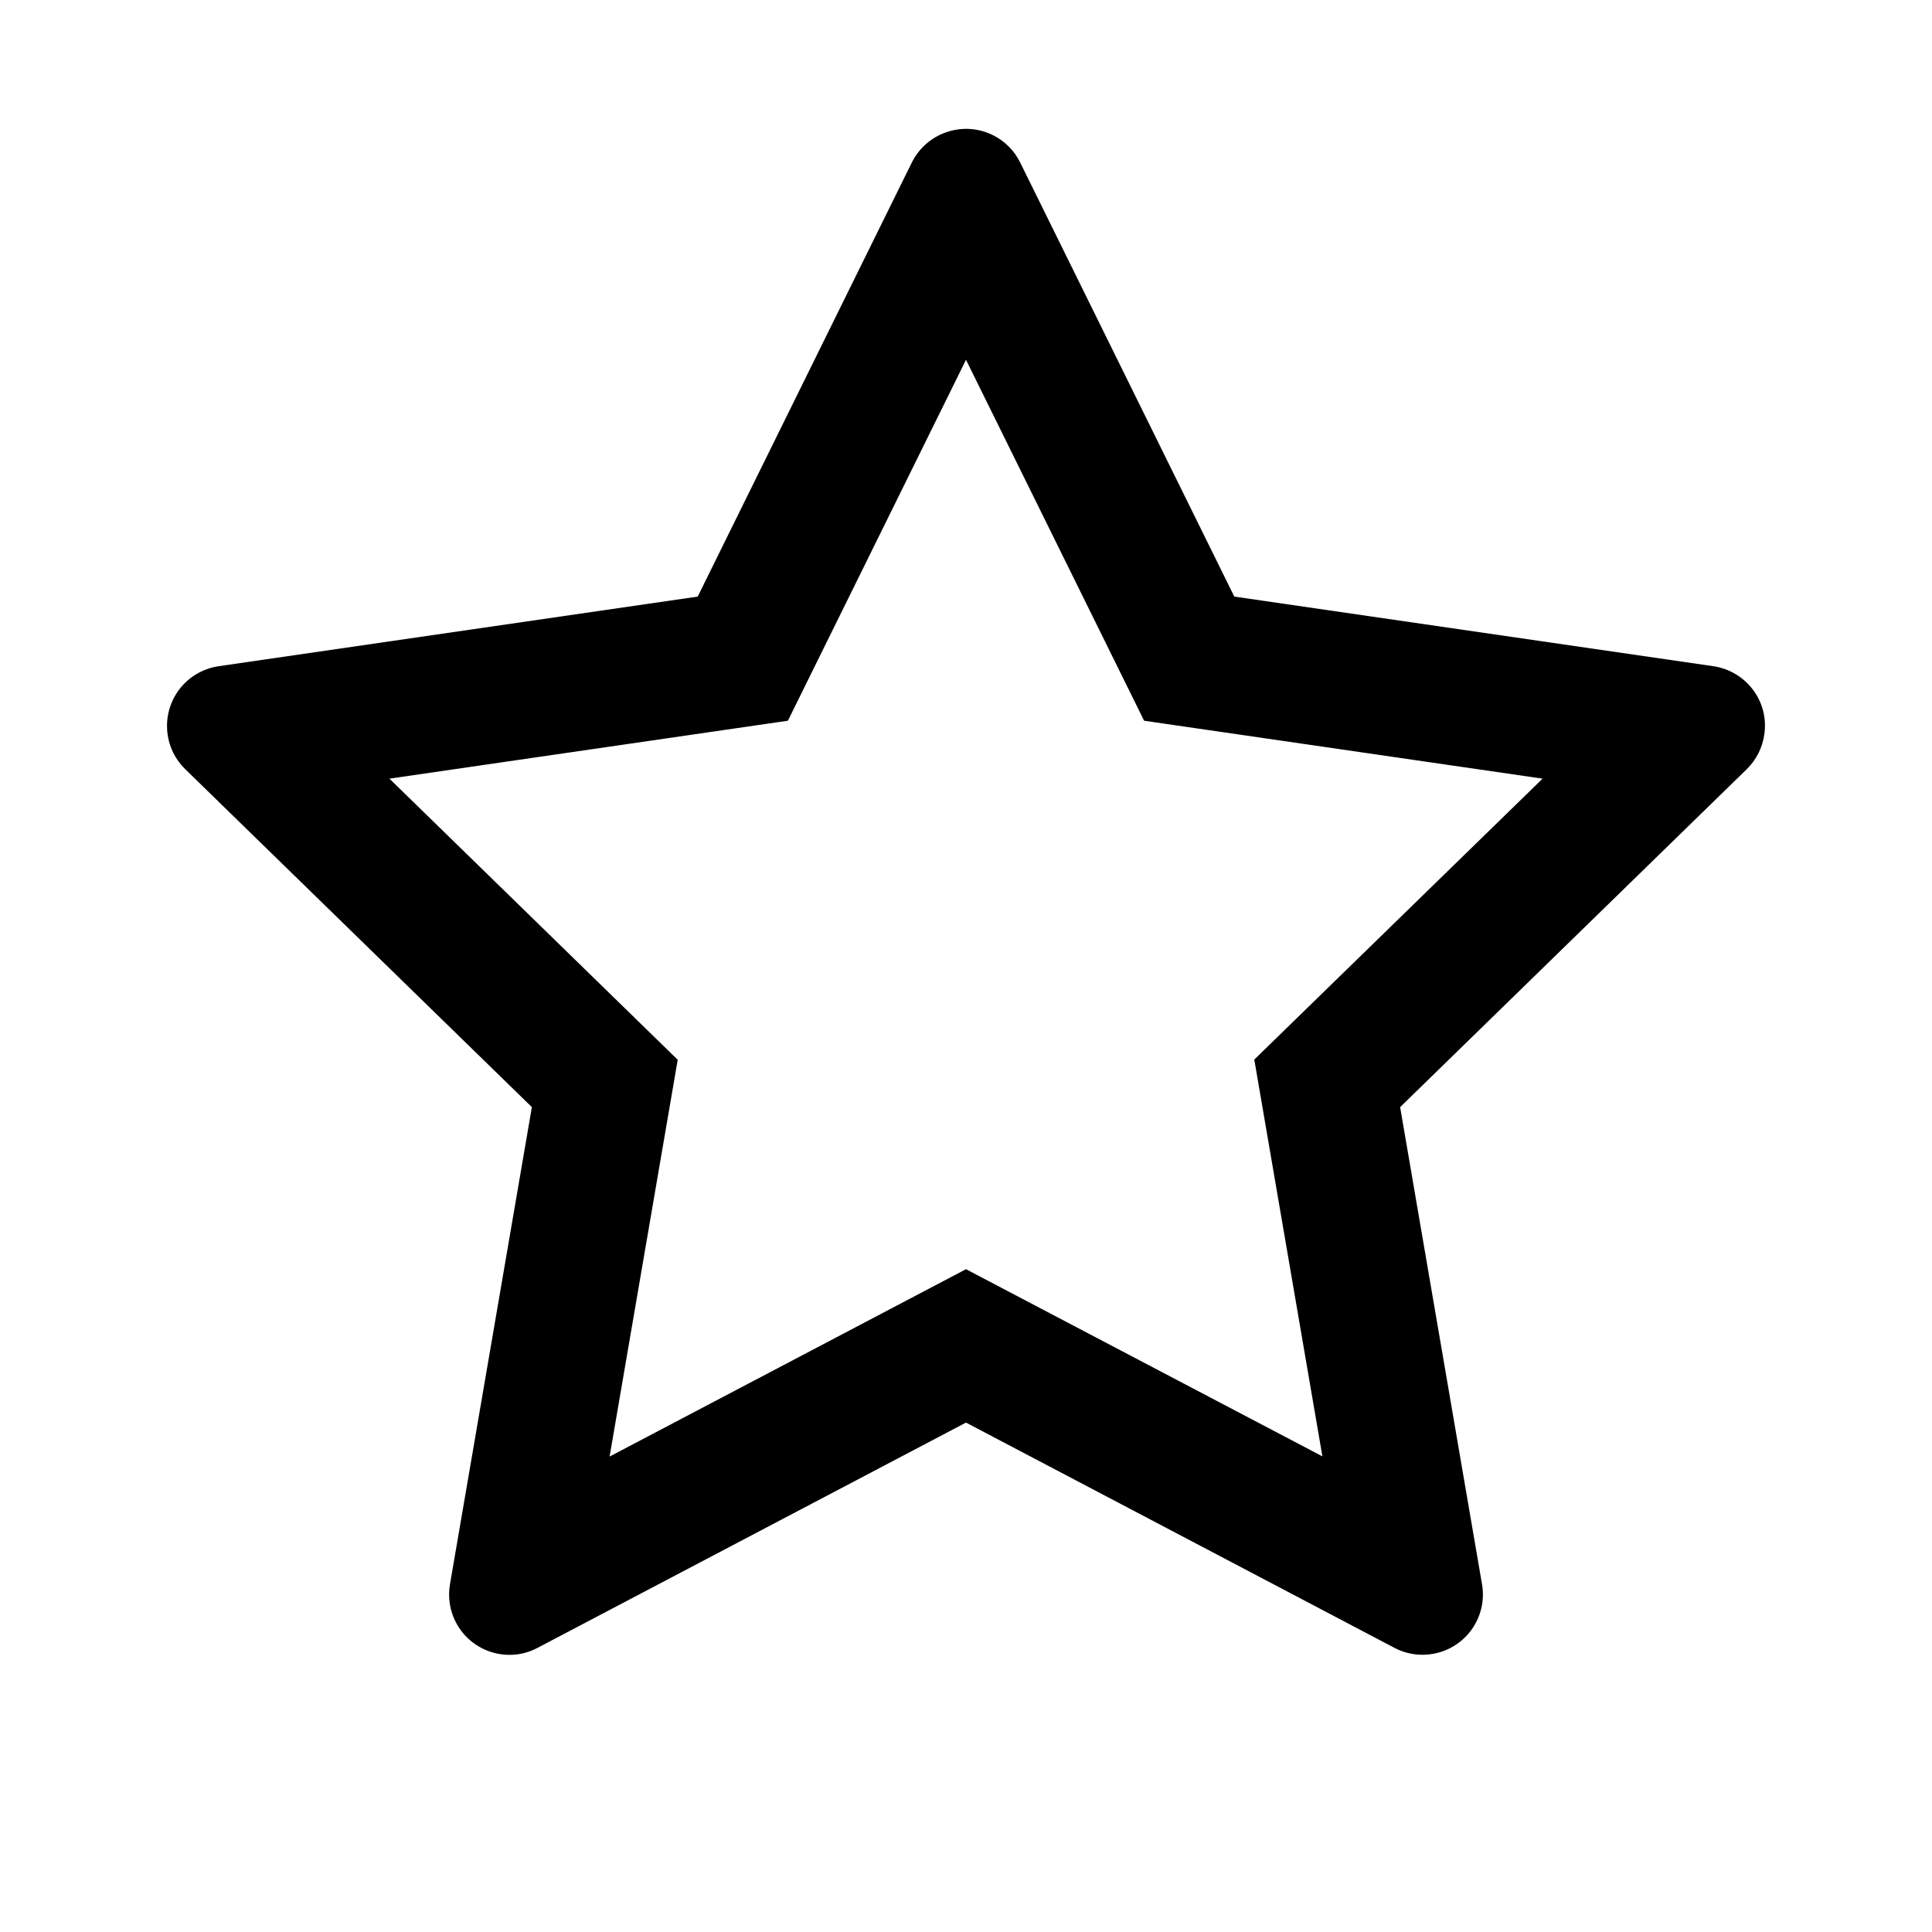
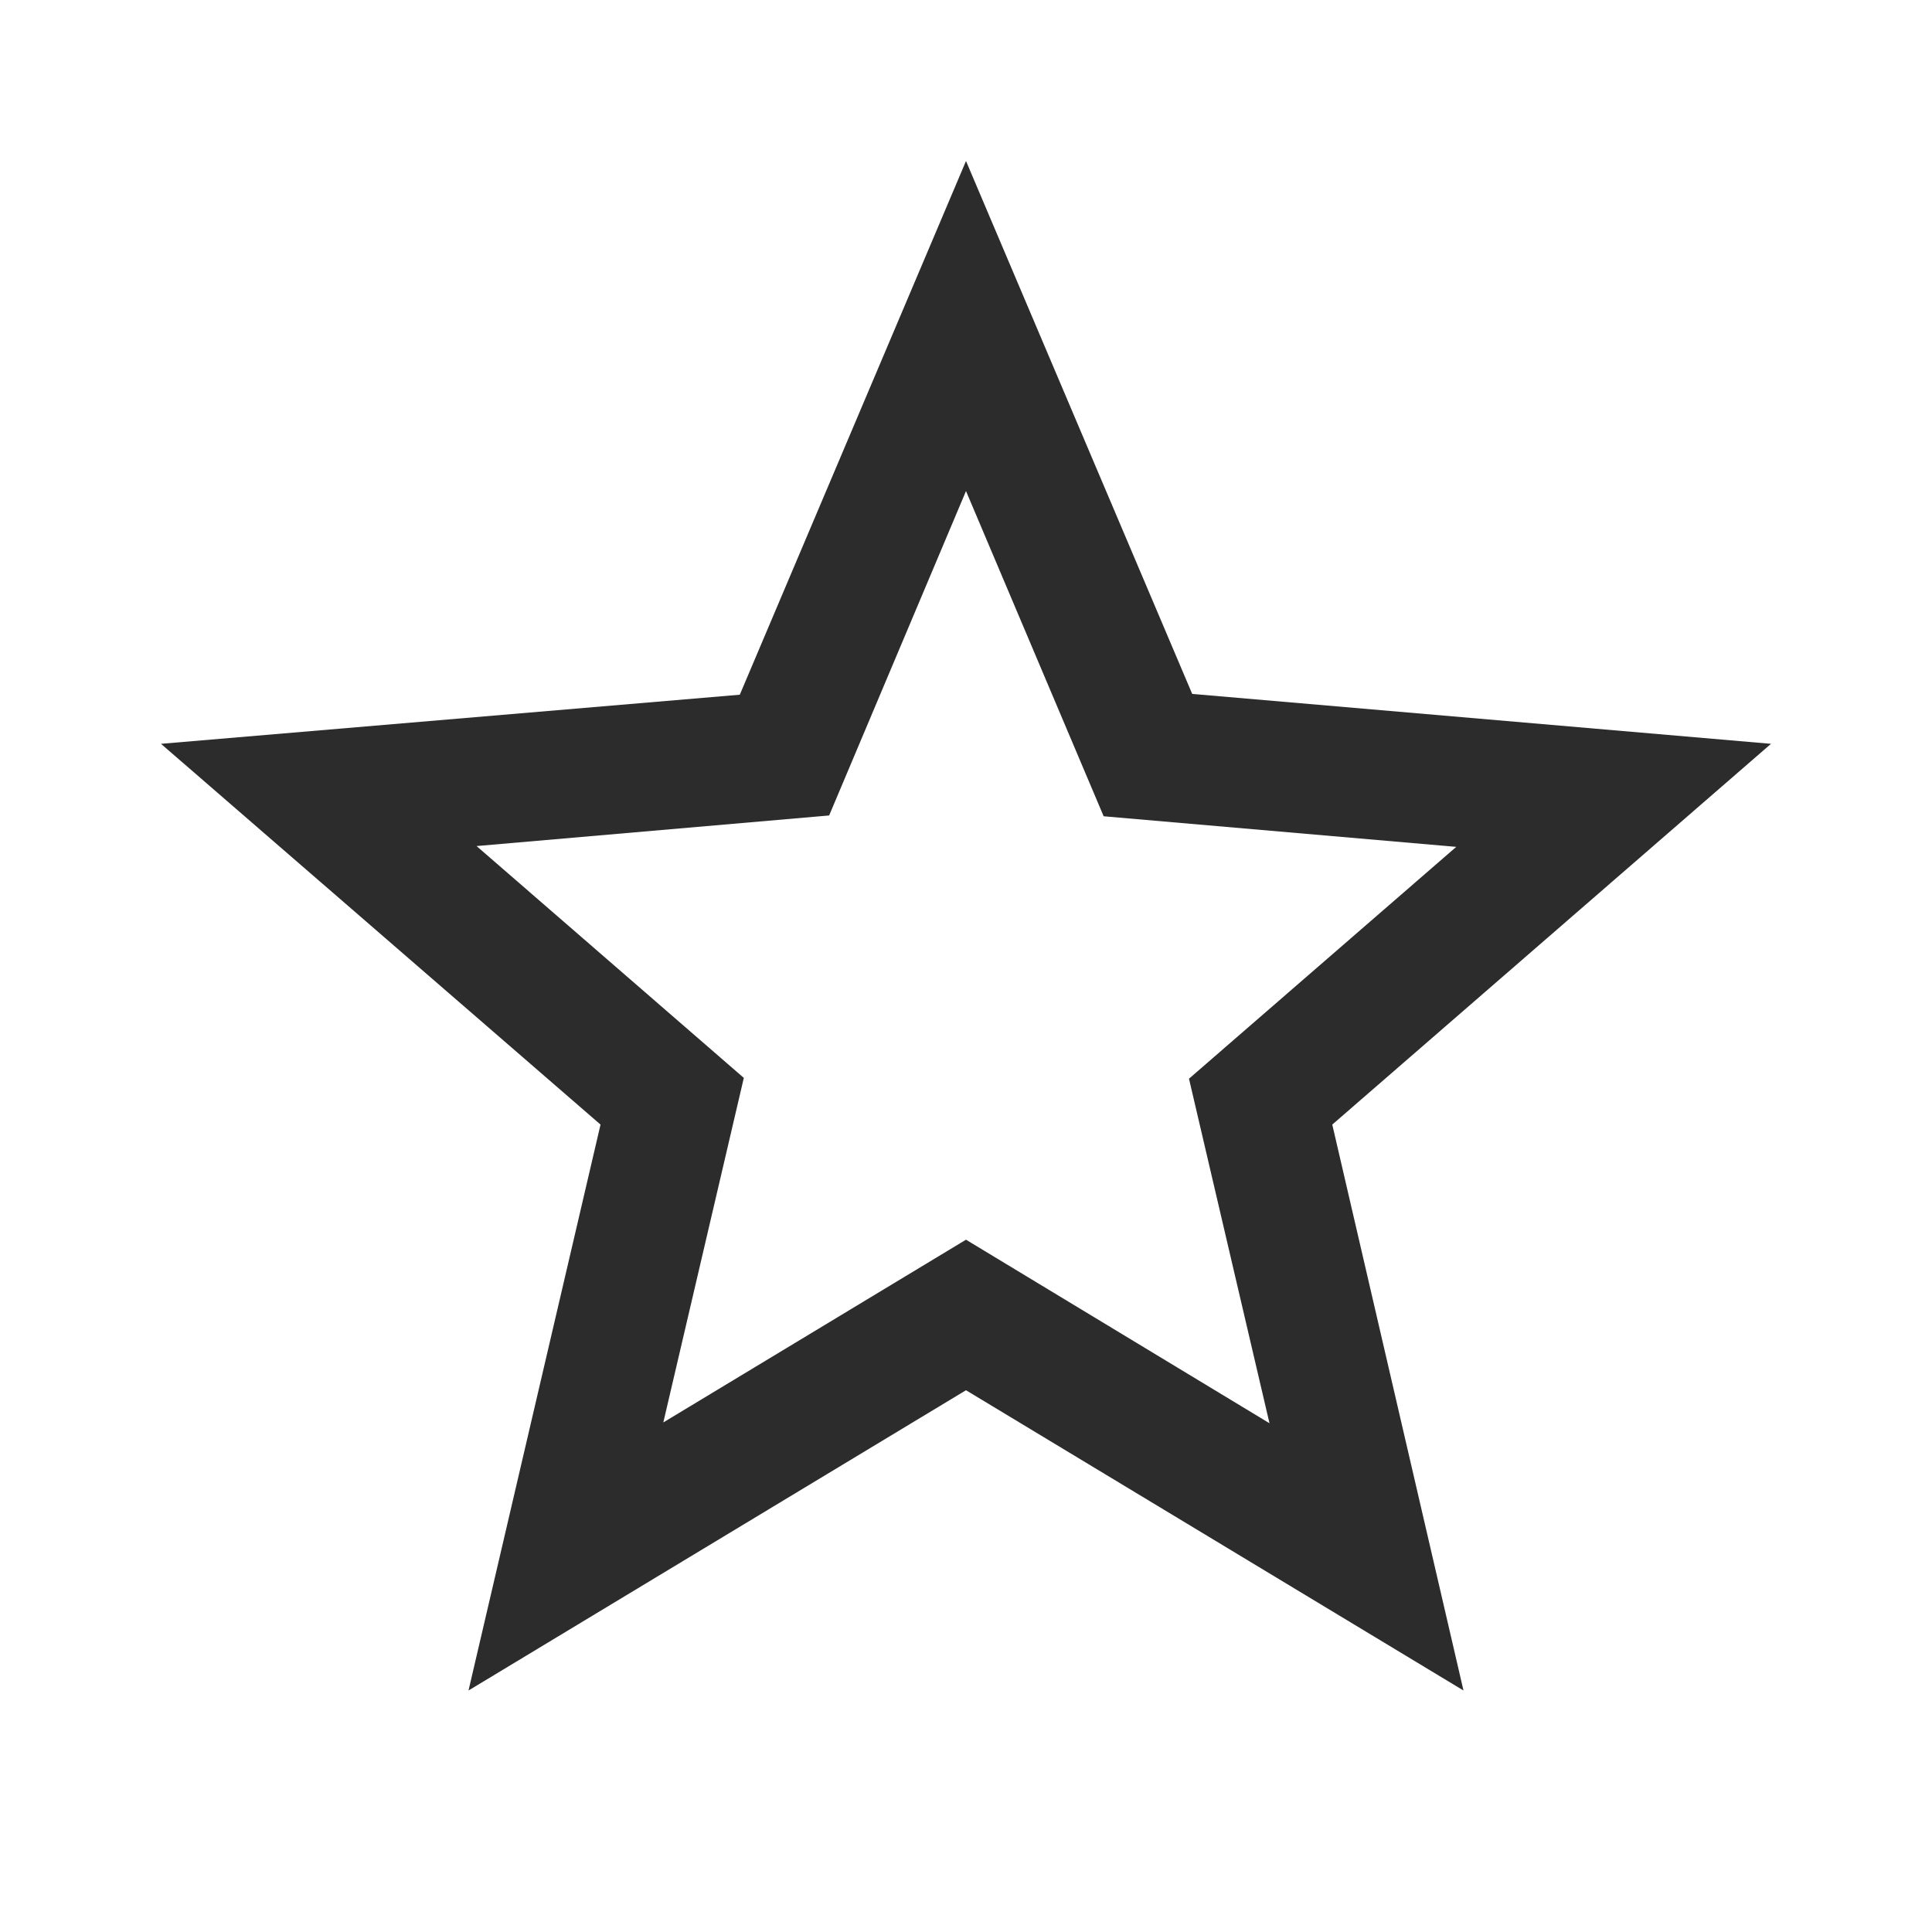
- <svg xmlns="http://www.w3.org/2000/svg" t="1713169662599" class="icon" viewBox="0 0 1024 1024" version="1.1" p-id="28037" width="64" height="64">
-   <path d="M908.1 353.1l-253.9-36.9L540.7 86.1c-3.1-6.3-8.2-11.4-14.5-14.5-15.8-7.8-35-1.3-42.9 14.5L369.8 316.2l-253.9 36.9c-7 1-13.4 4.3-18.3 9.3-12.3 12.7-12.1 32.9 0.6 45.3l183.7 179.1-43.4 252.9c-1.2 6.9-0.1 14.1 3.2 20.3 8.2 15.6 27.6 21.7 43.2 13.4L512 754l227.1 119.4c6.2 3.3 13.4 4.4 20.3 3.2 17.4-3 29.1-19.5 26.1-36.9l-43.4-252.9 183.7-179.1c5-4.9 8.3-11.3 9.3-18.3 2.7-17.5-9.5-33.7-27-36.3zM664.8 561.6l36.1 210.3L512 672.7 323.1 772l36.1-210.3-152.8-149L417.6 382 512 190.7 606.4 382l211.2 30.7-152.8 148.9z" p-id="28038" />
+ <svg xmlns="http://www.w3.org/2000/svg" viewBox="0 0 20 20" width="20" height="20" fill="none">
+   <svg height="20" width="20" viewBox="0 0 24 24" fill="#2b2c2b" x="0" y="0" opacity="100%">
+     <path d="m22 9.24-7.19-.62L12 2 9.19 8.63 2 9.24l5.46 4.73L5.82 21 12 17.27 18.18 21l-1.63-7.03L22 9.24zM12 15.4l-3.76 2.27 1-4.28-3.32-2.88 4.38-.38L12 6.1l1.71 4.04 4.38.38-3.32 2.88 1 4.28L12 15.4z" />
+   </svg>
+   <defs>
+     <filter id="filter_dshadow_10_0_2_0000001a" color-interpolation-filters="sRGB" filterUnits="userSpaceOnUse">
+       <feFlood flood-opacity="0" result="bg-fix" />
+       <feColorMatrix in="SourceAlpha" type="matrix" values="0 0 0 0 0 0 0 0 0 0 0 0 0 0 0 0 0 0 127 0" result="alpha" />
+       <feOffset dx="0" dy="2" />
+       <feGaussianBlur stdDeviation="5" />
+       <feComposite in2="alpha" operator="out" />
+       <feColorMatrix type="matrix" values="0 0 0 0 0 0 0 0 0 0 0 0 0 0 0 0 0 0 0.1 0" />
+       <feBlend mode="normal" in2="bg-fix" result="bg-fix-filter_dshadow_10_0_2_0000001a" />
+       <feBlend in="SourceGraphic" in2="bg-fix-filter_dshadow_10_0_2_0000001a" result="shape" />
+     </filter>
+   </defs>
</svg>
